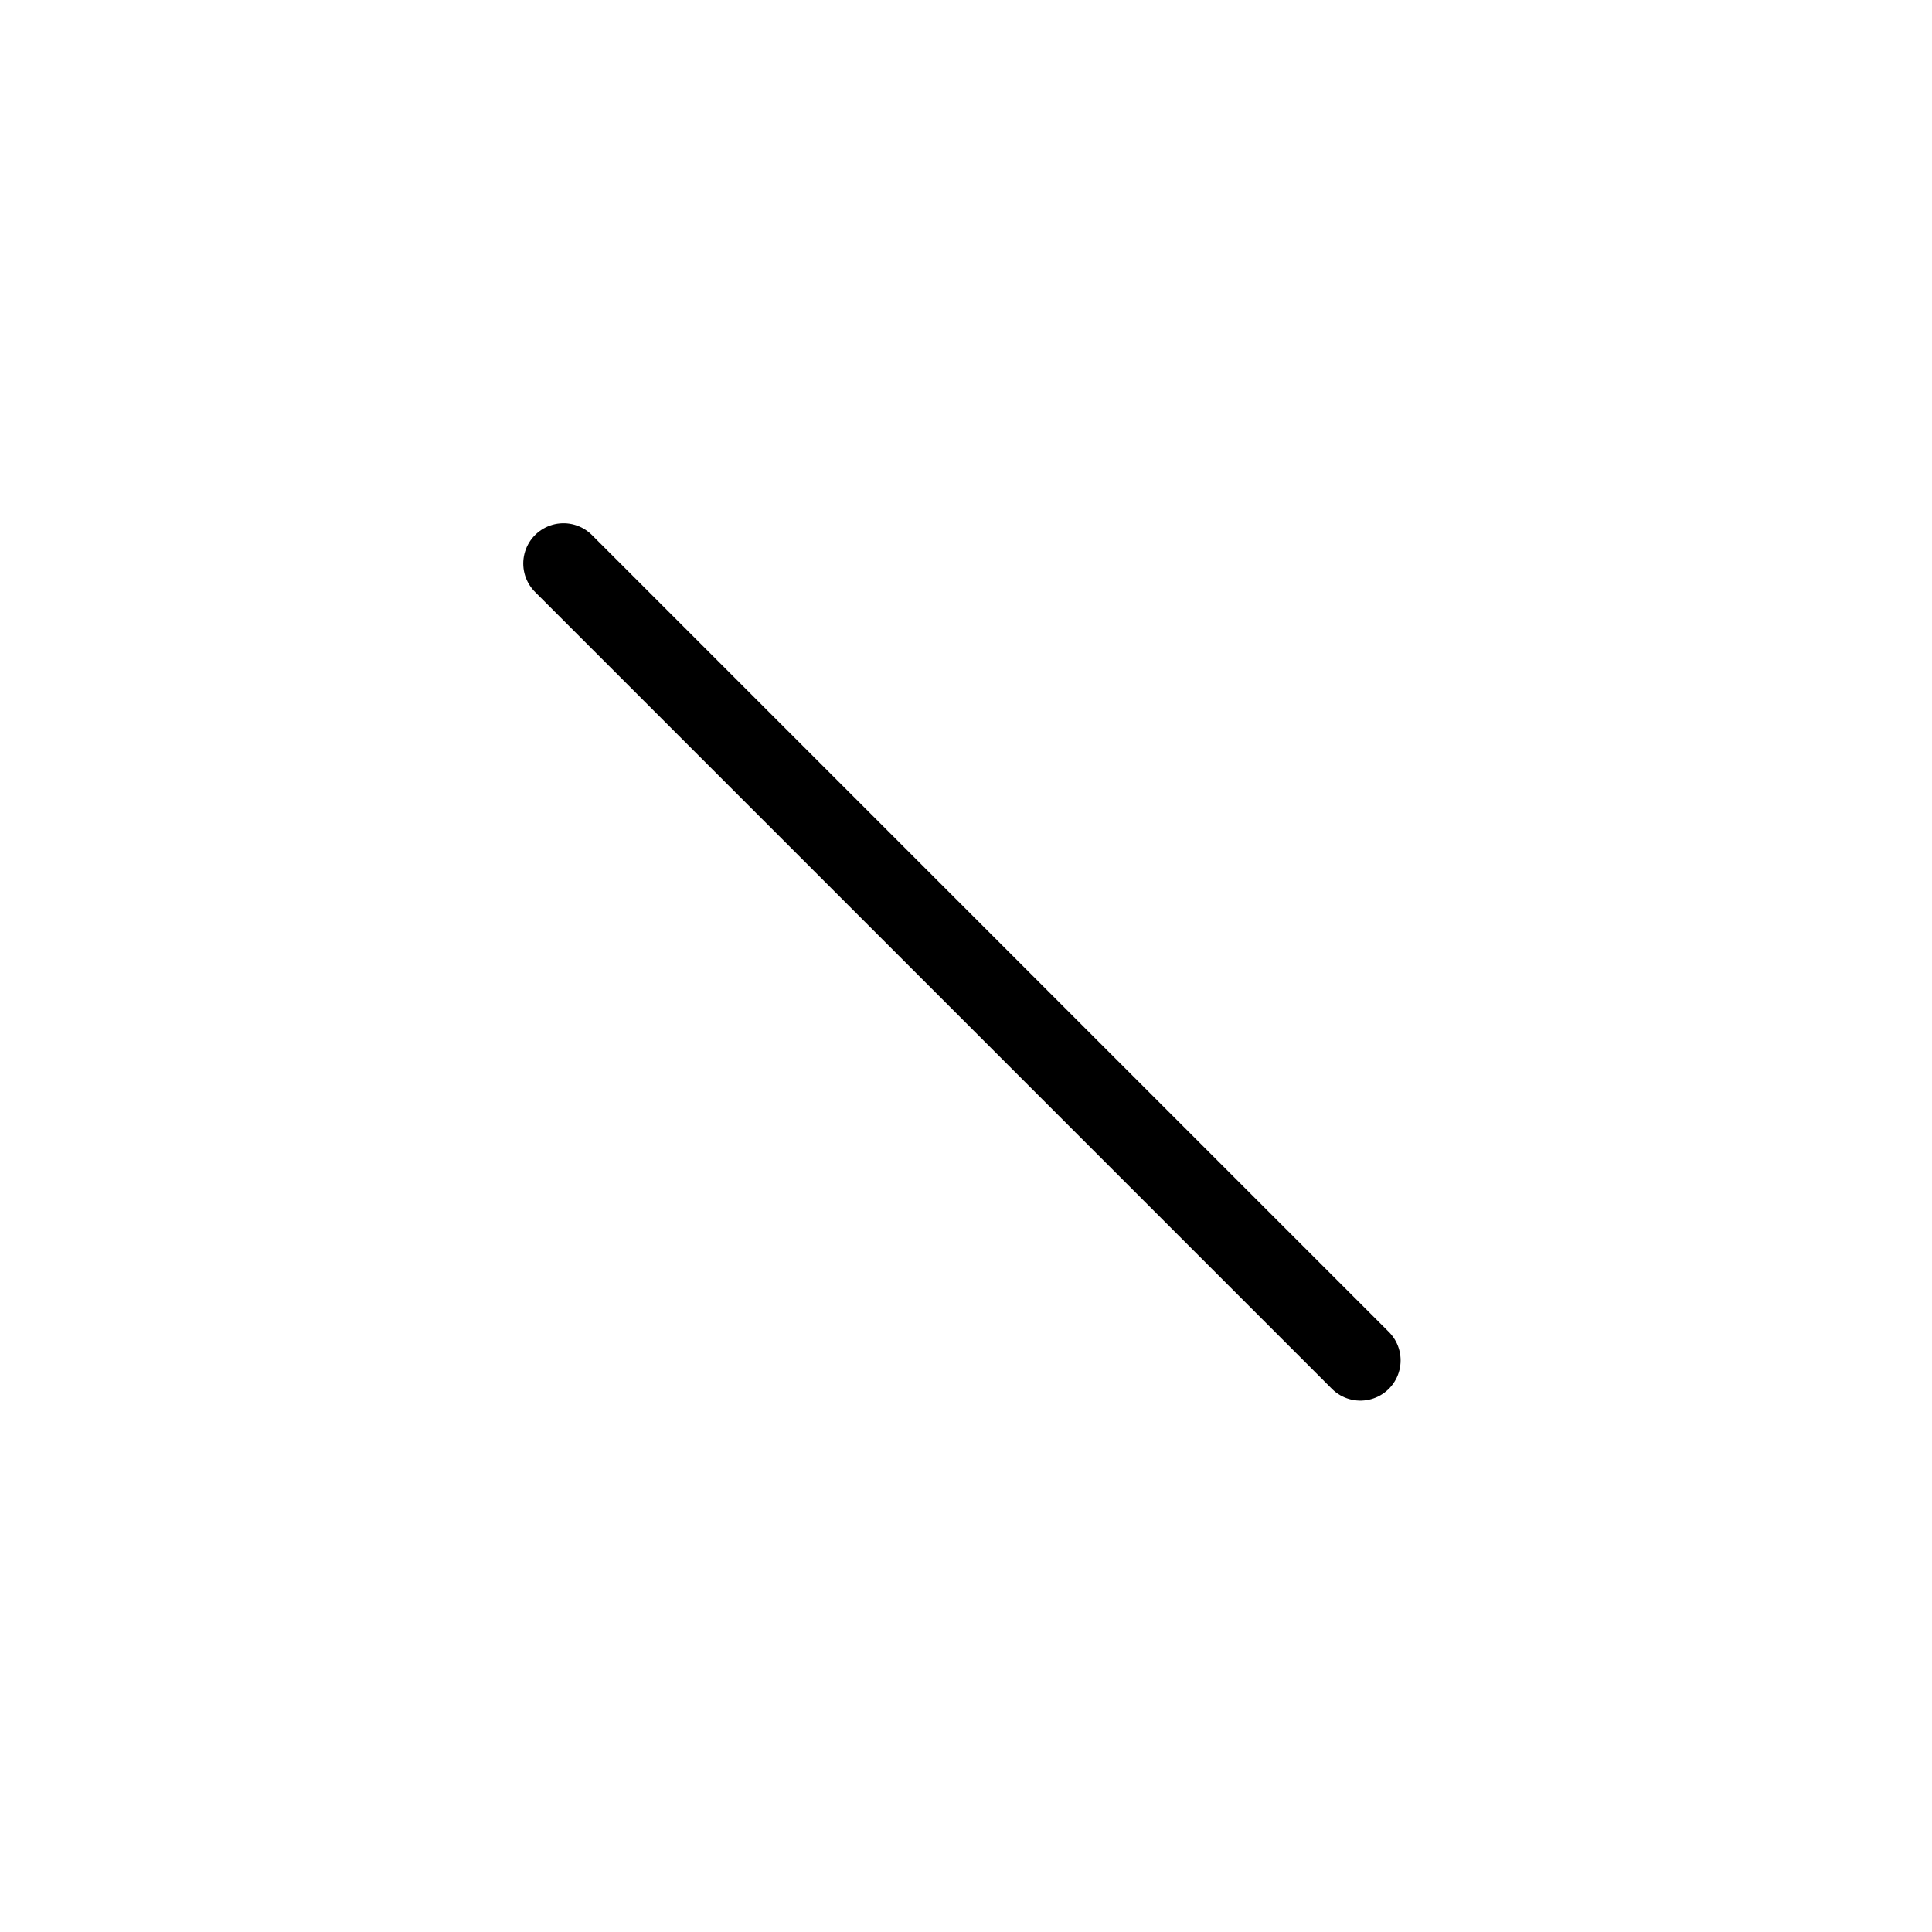
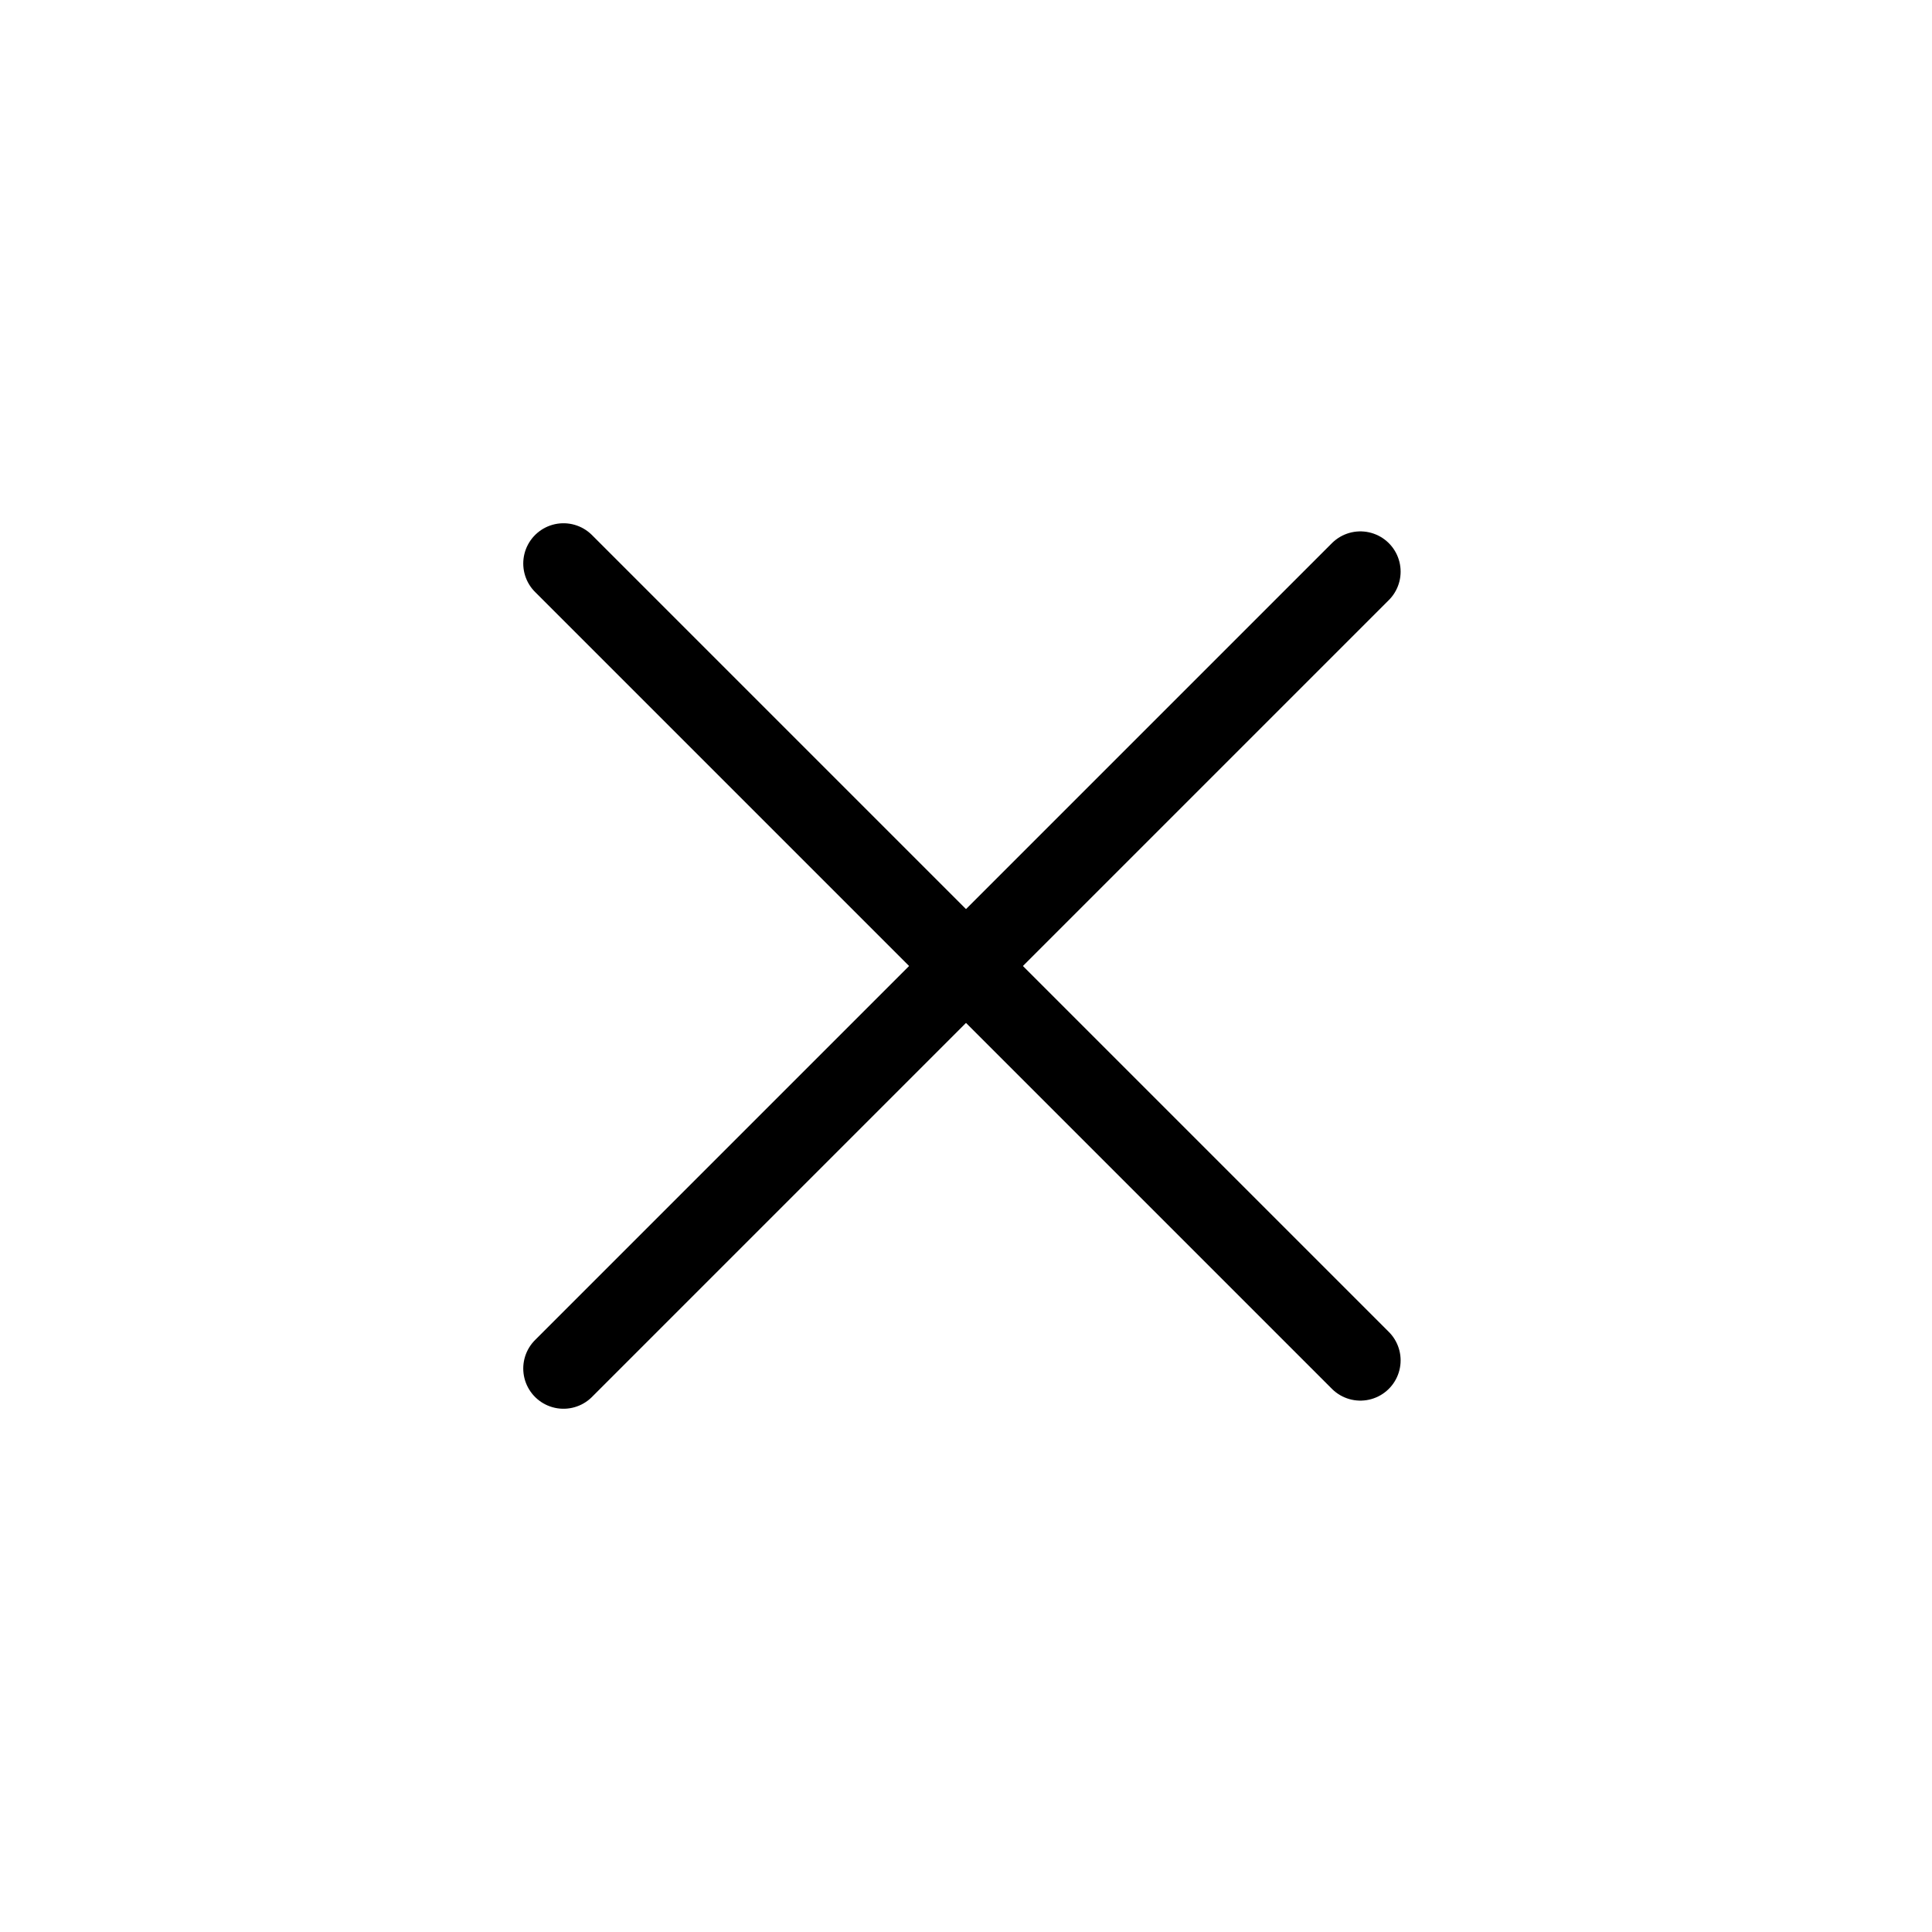
<svg xmlns="http://www.w3.org/2000/svg" viewBox="0 0 24 24" fill="none">
  <g id="SVGRepo_bgCarrier" stroke-width="0" />
  <g id="SVGRepo_tracerCarrier" stroke-linecap="round" stroke-linejoin="round" />
  <g id="SVGRepo_iconCarrier">
    <rect width="24" height="24" fill="white" />
-     <path d="M7 17L16.899 7.101" stroke="#ffff" stroke-linecap="round" stroke-linejoin="round" />
-     <path d="M7 7L16.899 16.899" stroke="#000" stroke-linecap="round" stroke-linejoin="round" />
+     <path d="M7 17L16.899 7.101" stroke="#000000" stroke-linecap="round" stroke-linejoin="round" />
+     <path d="M7 7L16.899 16.899" stroke="#000000" stroke-linecap="round" stroke-linejoin="round" />
  </g>
</svg>
